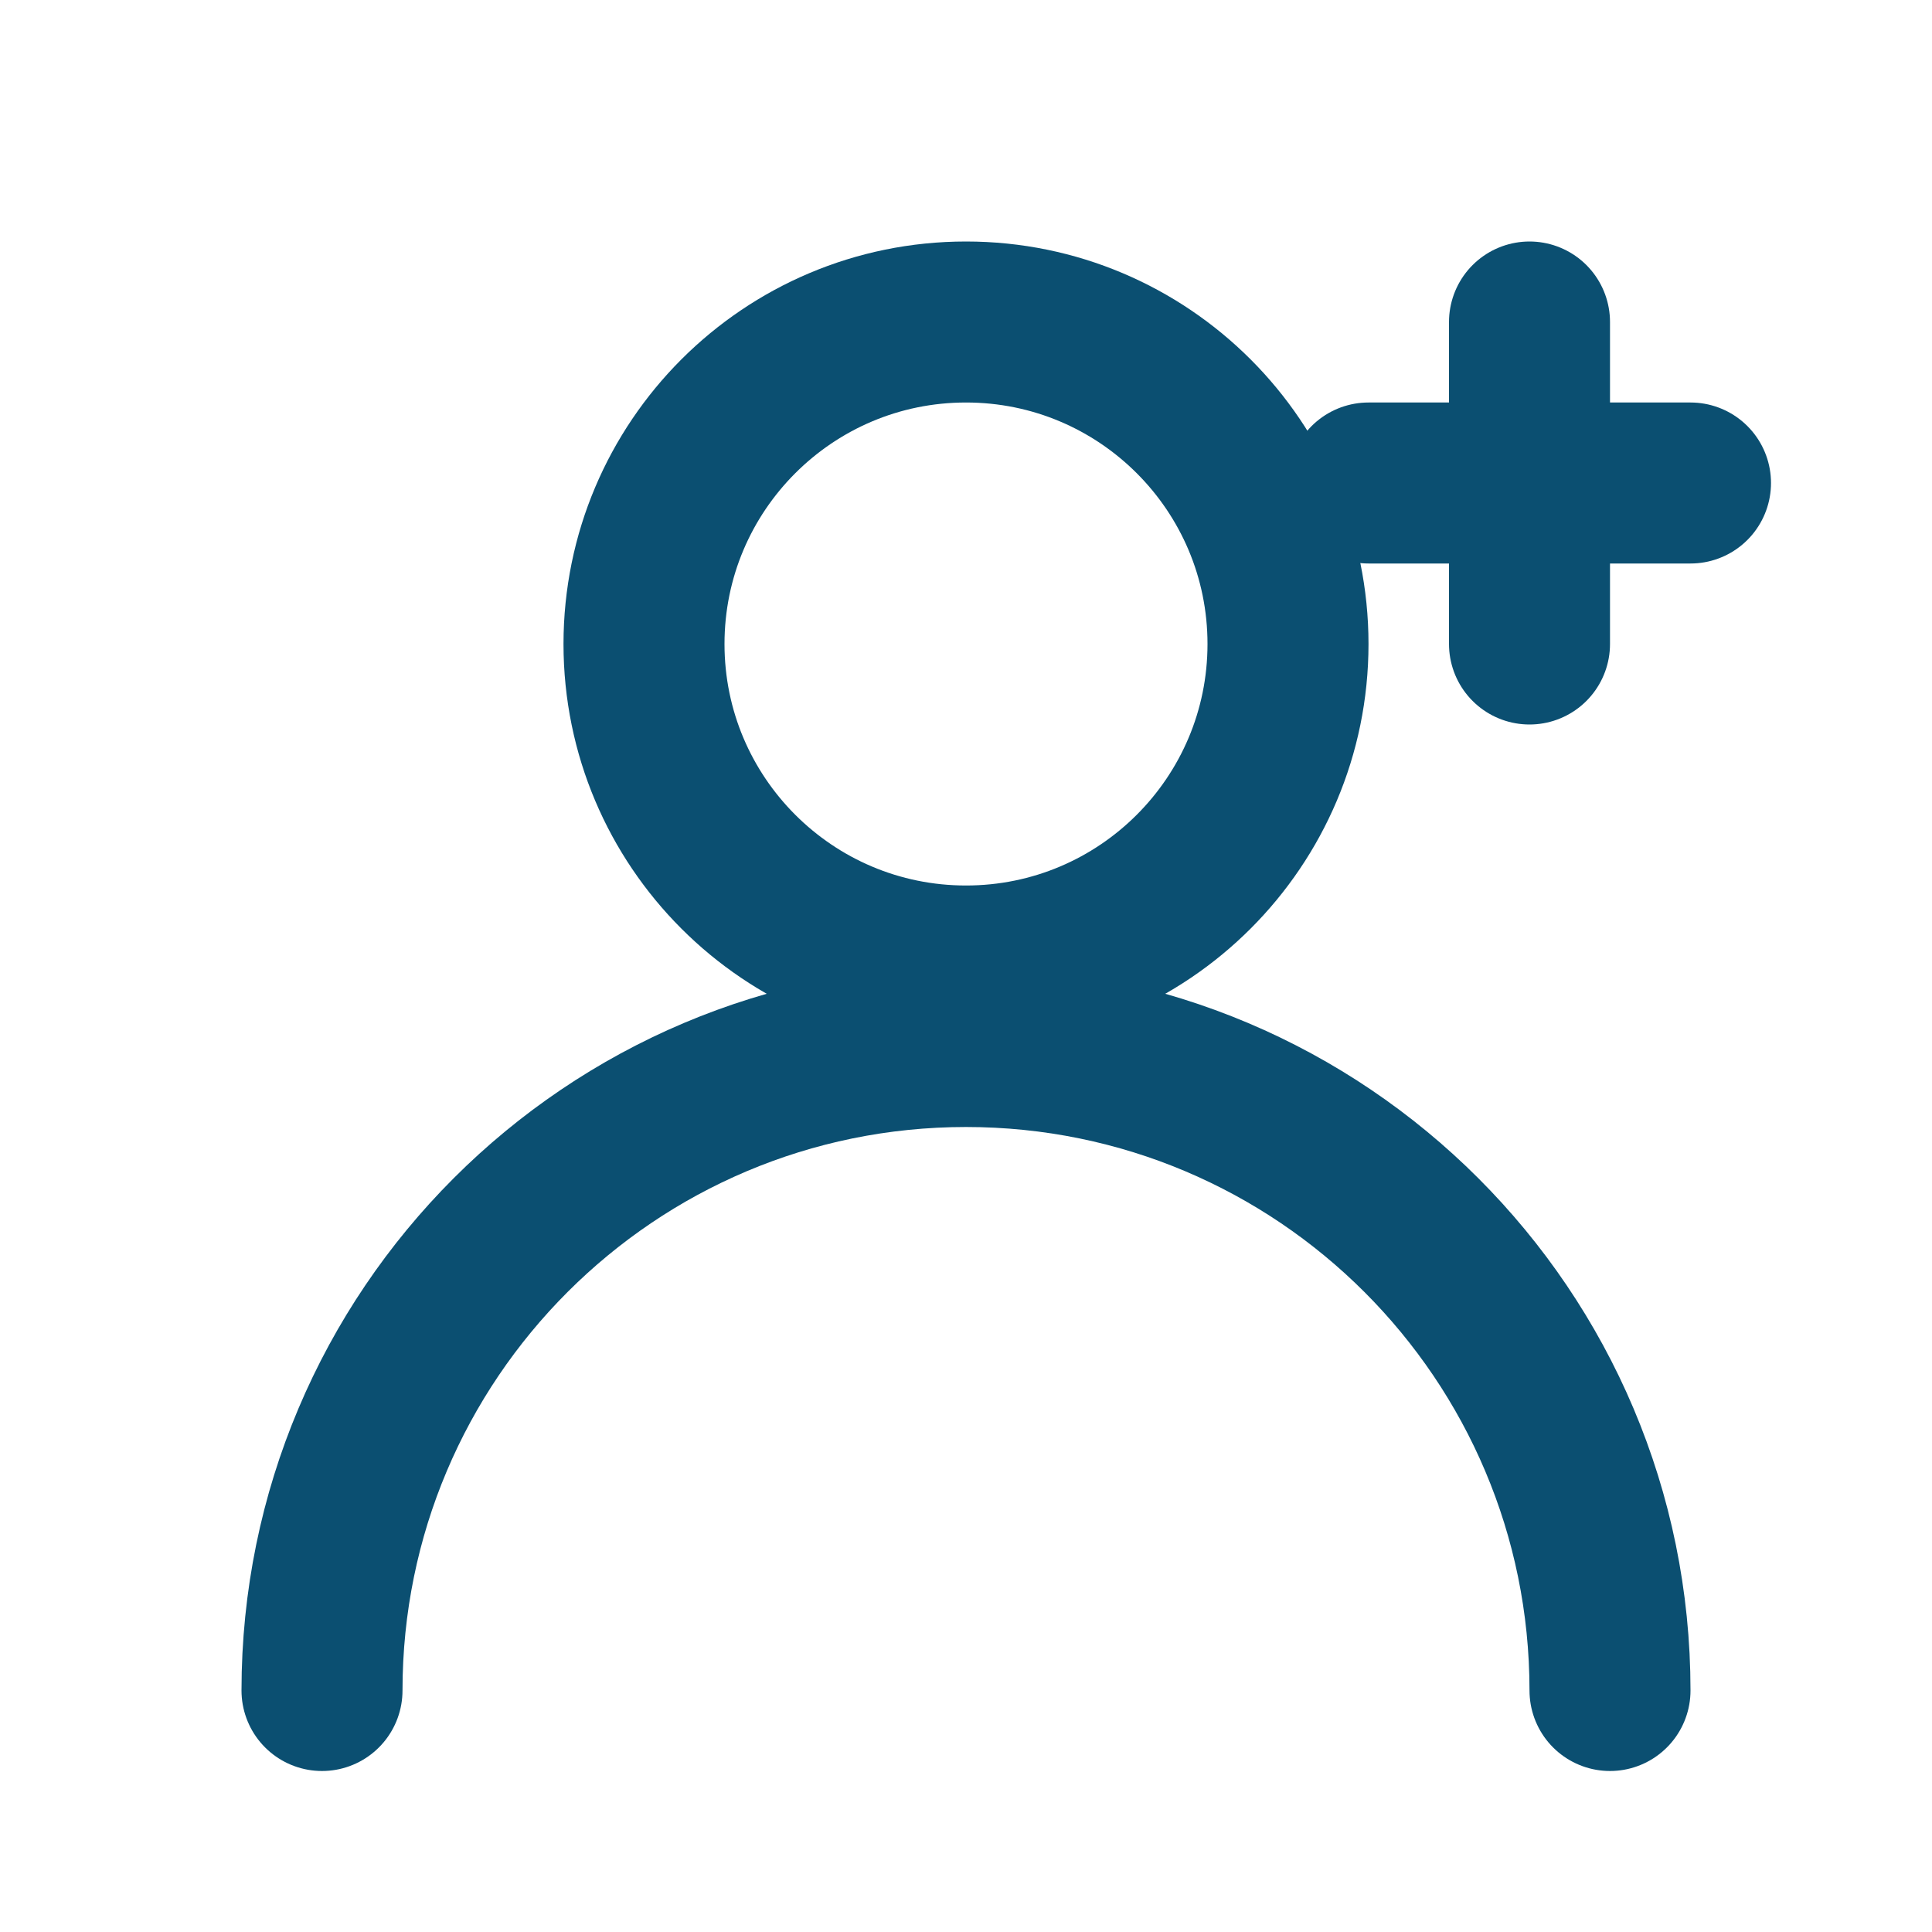
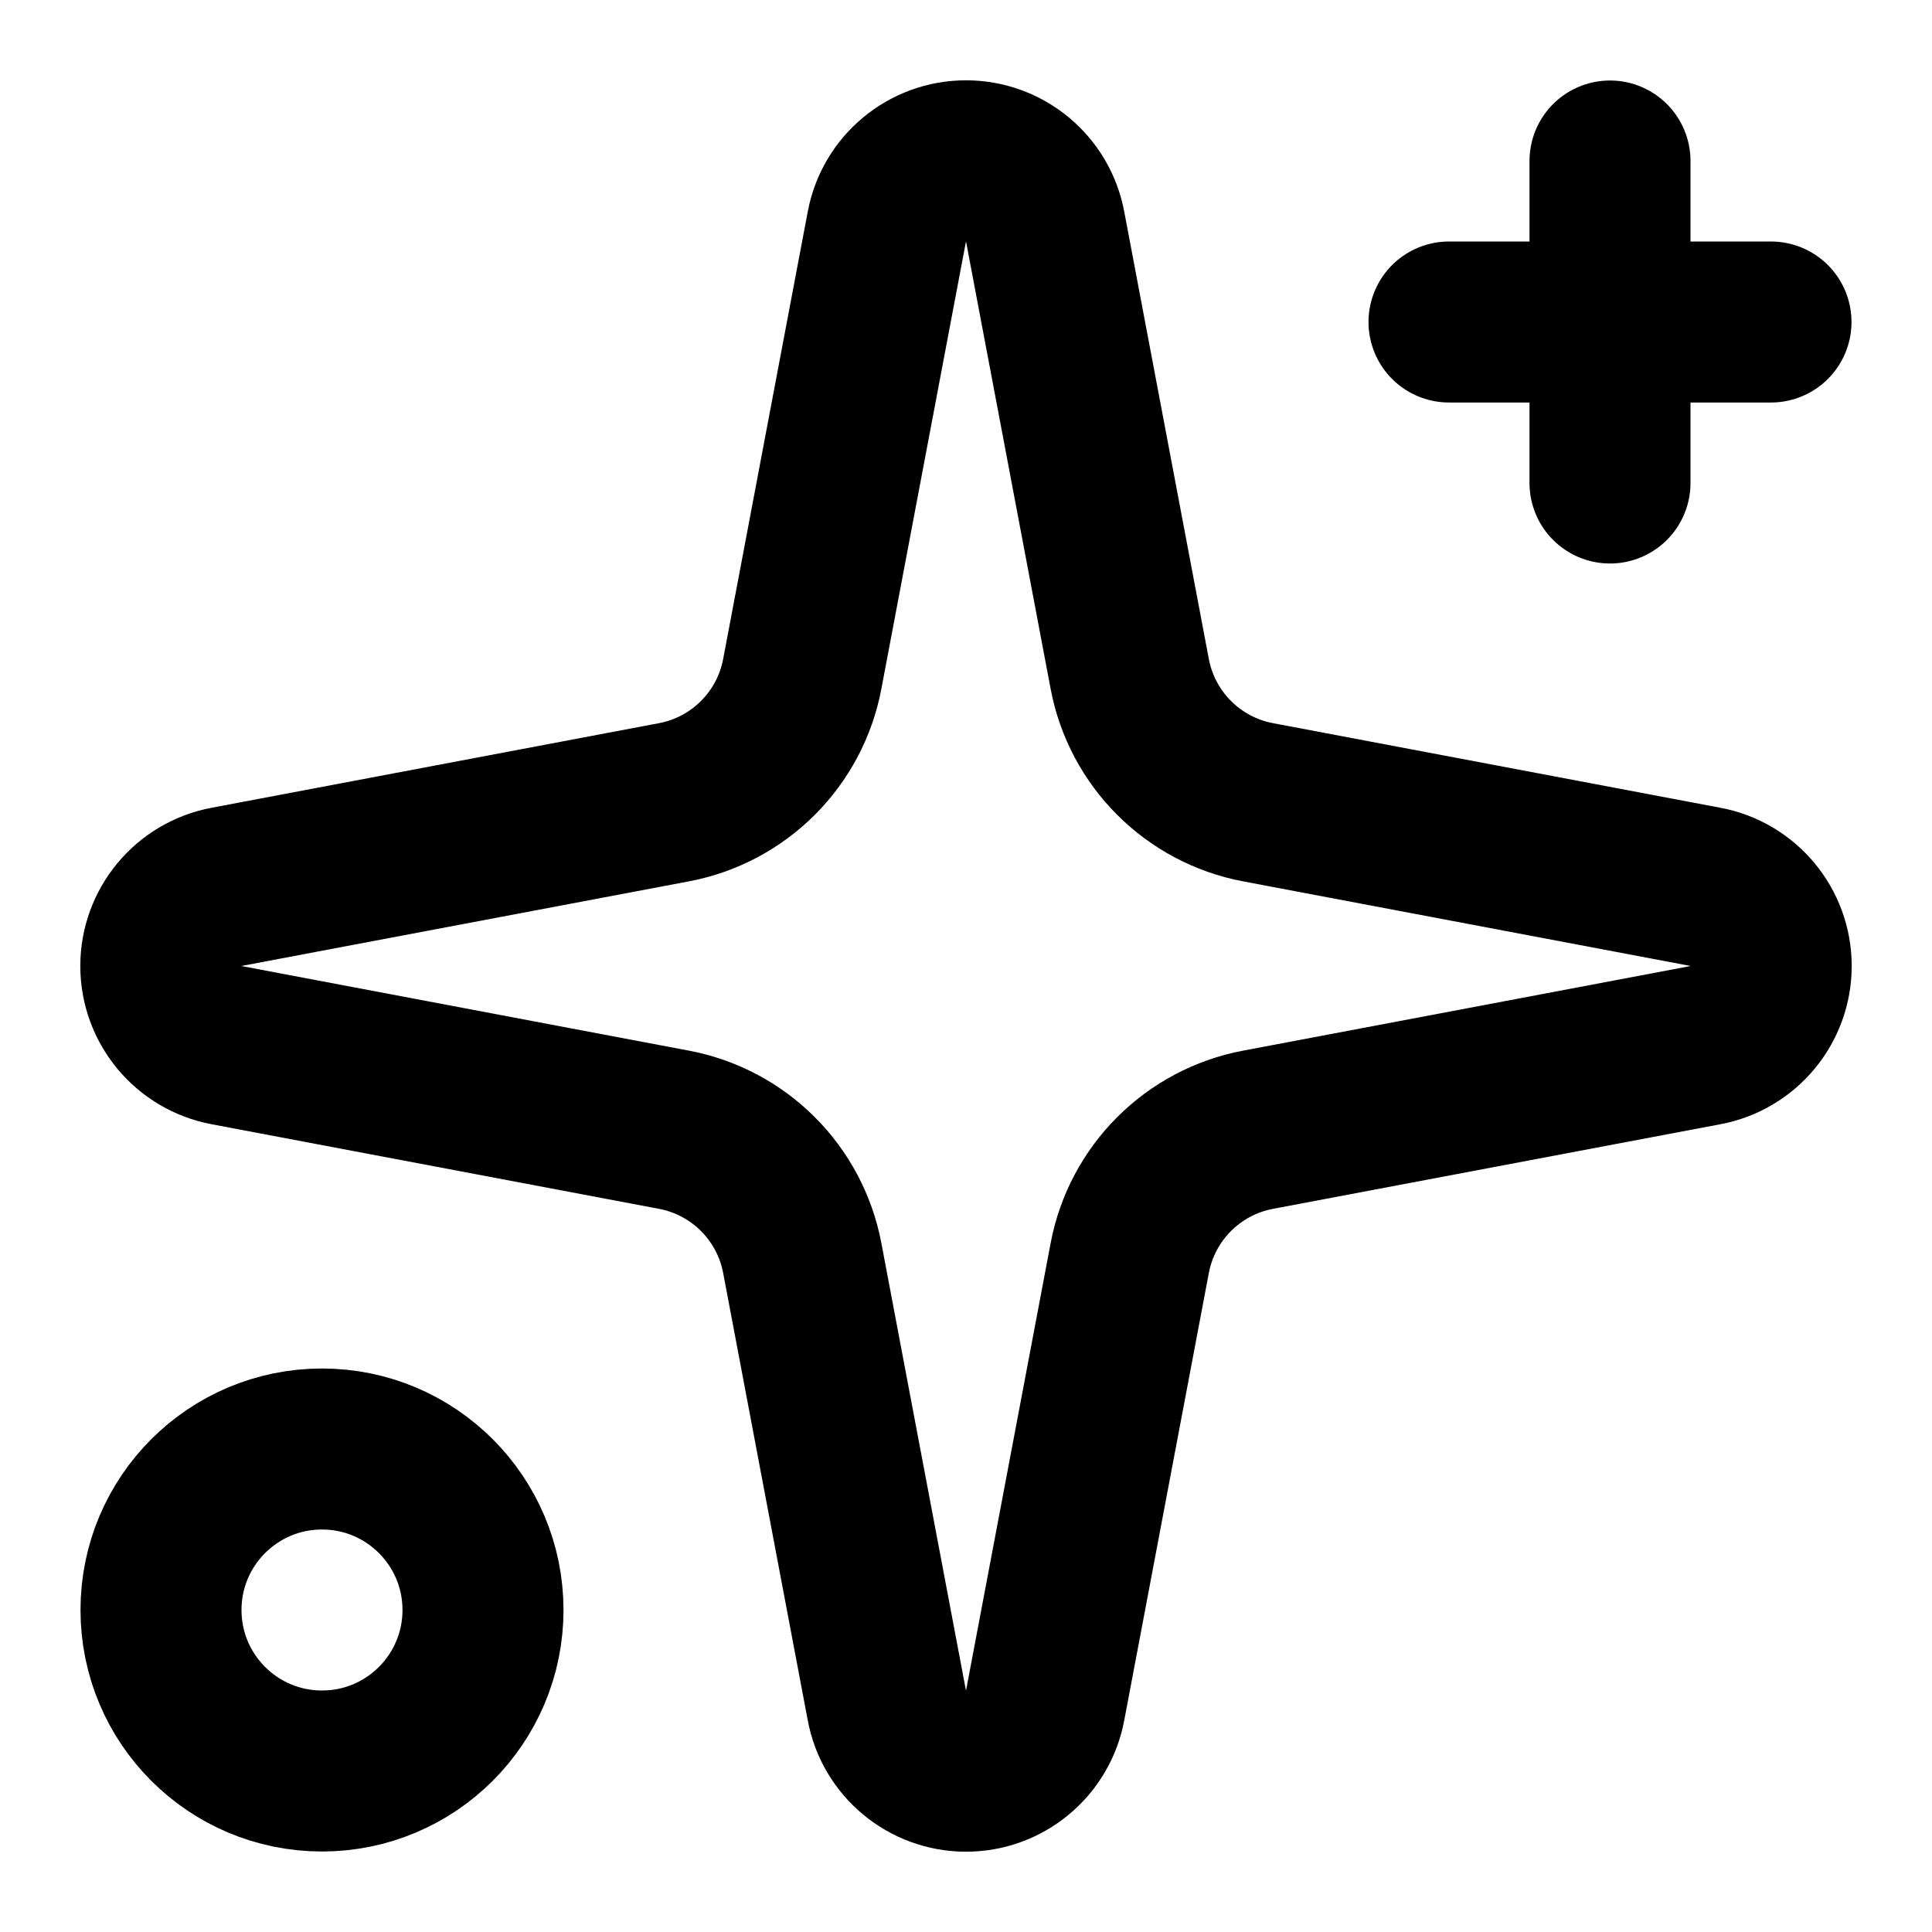
- <svg xmlns="http://www.w3.org/2000/svg" viewBox="0 0 24 24" fill="none" stroke="#0b4f71" stroke-width="2" stroke-linecap="round" stroke-linejoin="round">
-   <circle cx="12" cy="8" r="4" />
-   <path d="M4 21a8 8 0 0 1 16 0M19 4v4M17 6h4" />
+ <svg xmlns="http://www.w3.org/2000/svg" width="24" height="24" viewBox="0 0 24 24" fill="none" stroke="currentColor" stroke-width="2" stroke-linecap="round" stroke-linejoin="round">
+   <path d="M11.017 2.814a1 1 0 0 1 1.966 0l1.051 5.558a2 2 0 0 0 1.594 1.594l5.558 1.051a1 1 0 0 1 0 1.966l-5.558 1.051a2 2 0 0 0-1.594 1.594l-1.051 5.558a1 1 0 0 1-1.966 0l-1.051-5.558a2 2 0 0 0-1.594-1.594l-5.558-1.051a1 1 0 0 1 0-1.966l5.558-1.051a2 2 0 0 0 1.594-1.594z" />
+   <path d="M20 2v4" />
+   <path d="M22 4h-4" />
+   <circle cx="4" cy="20" r="2" />
</svg>
